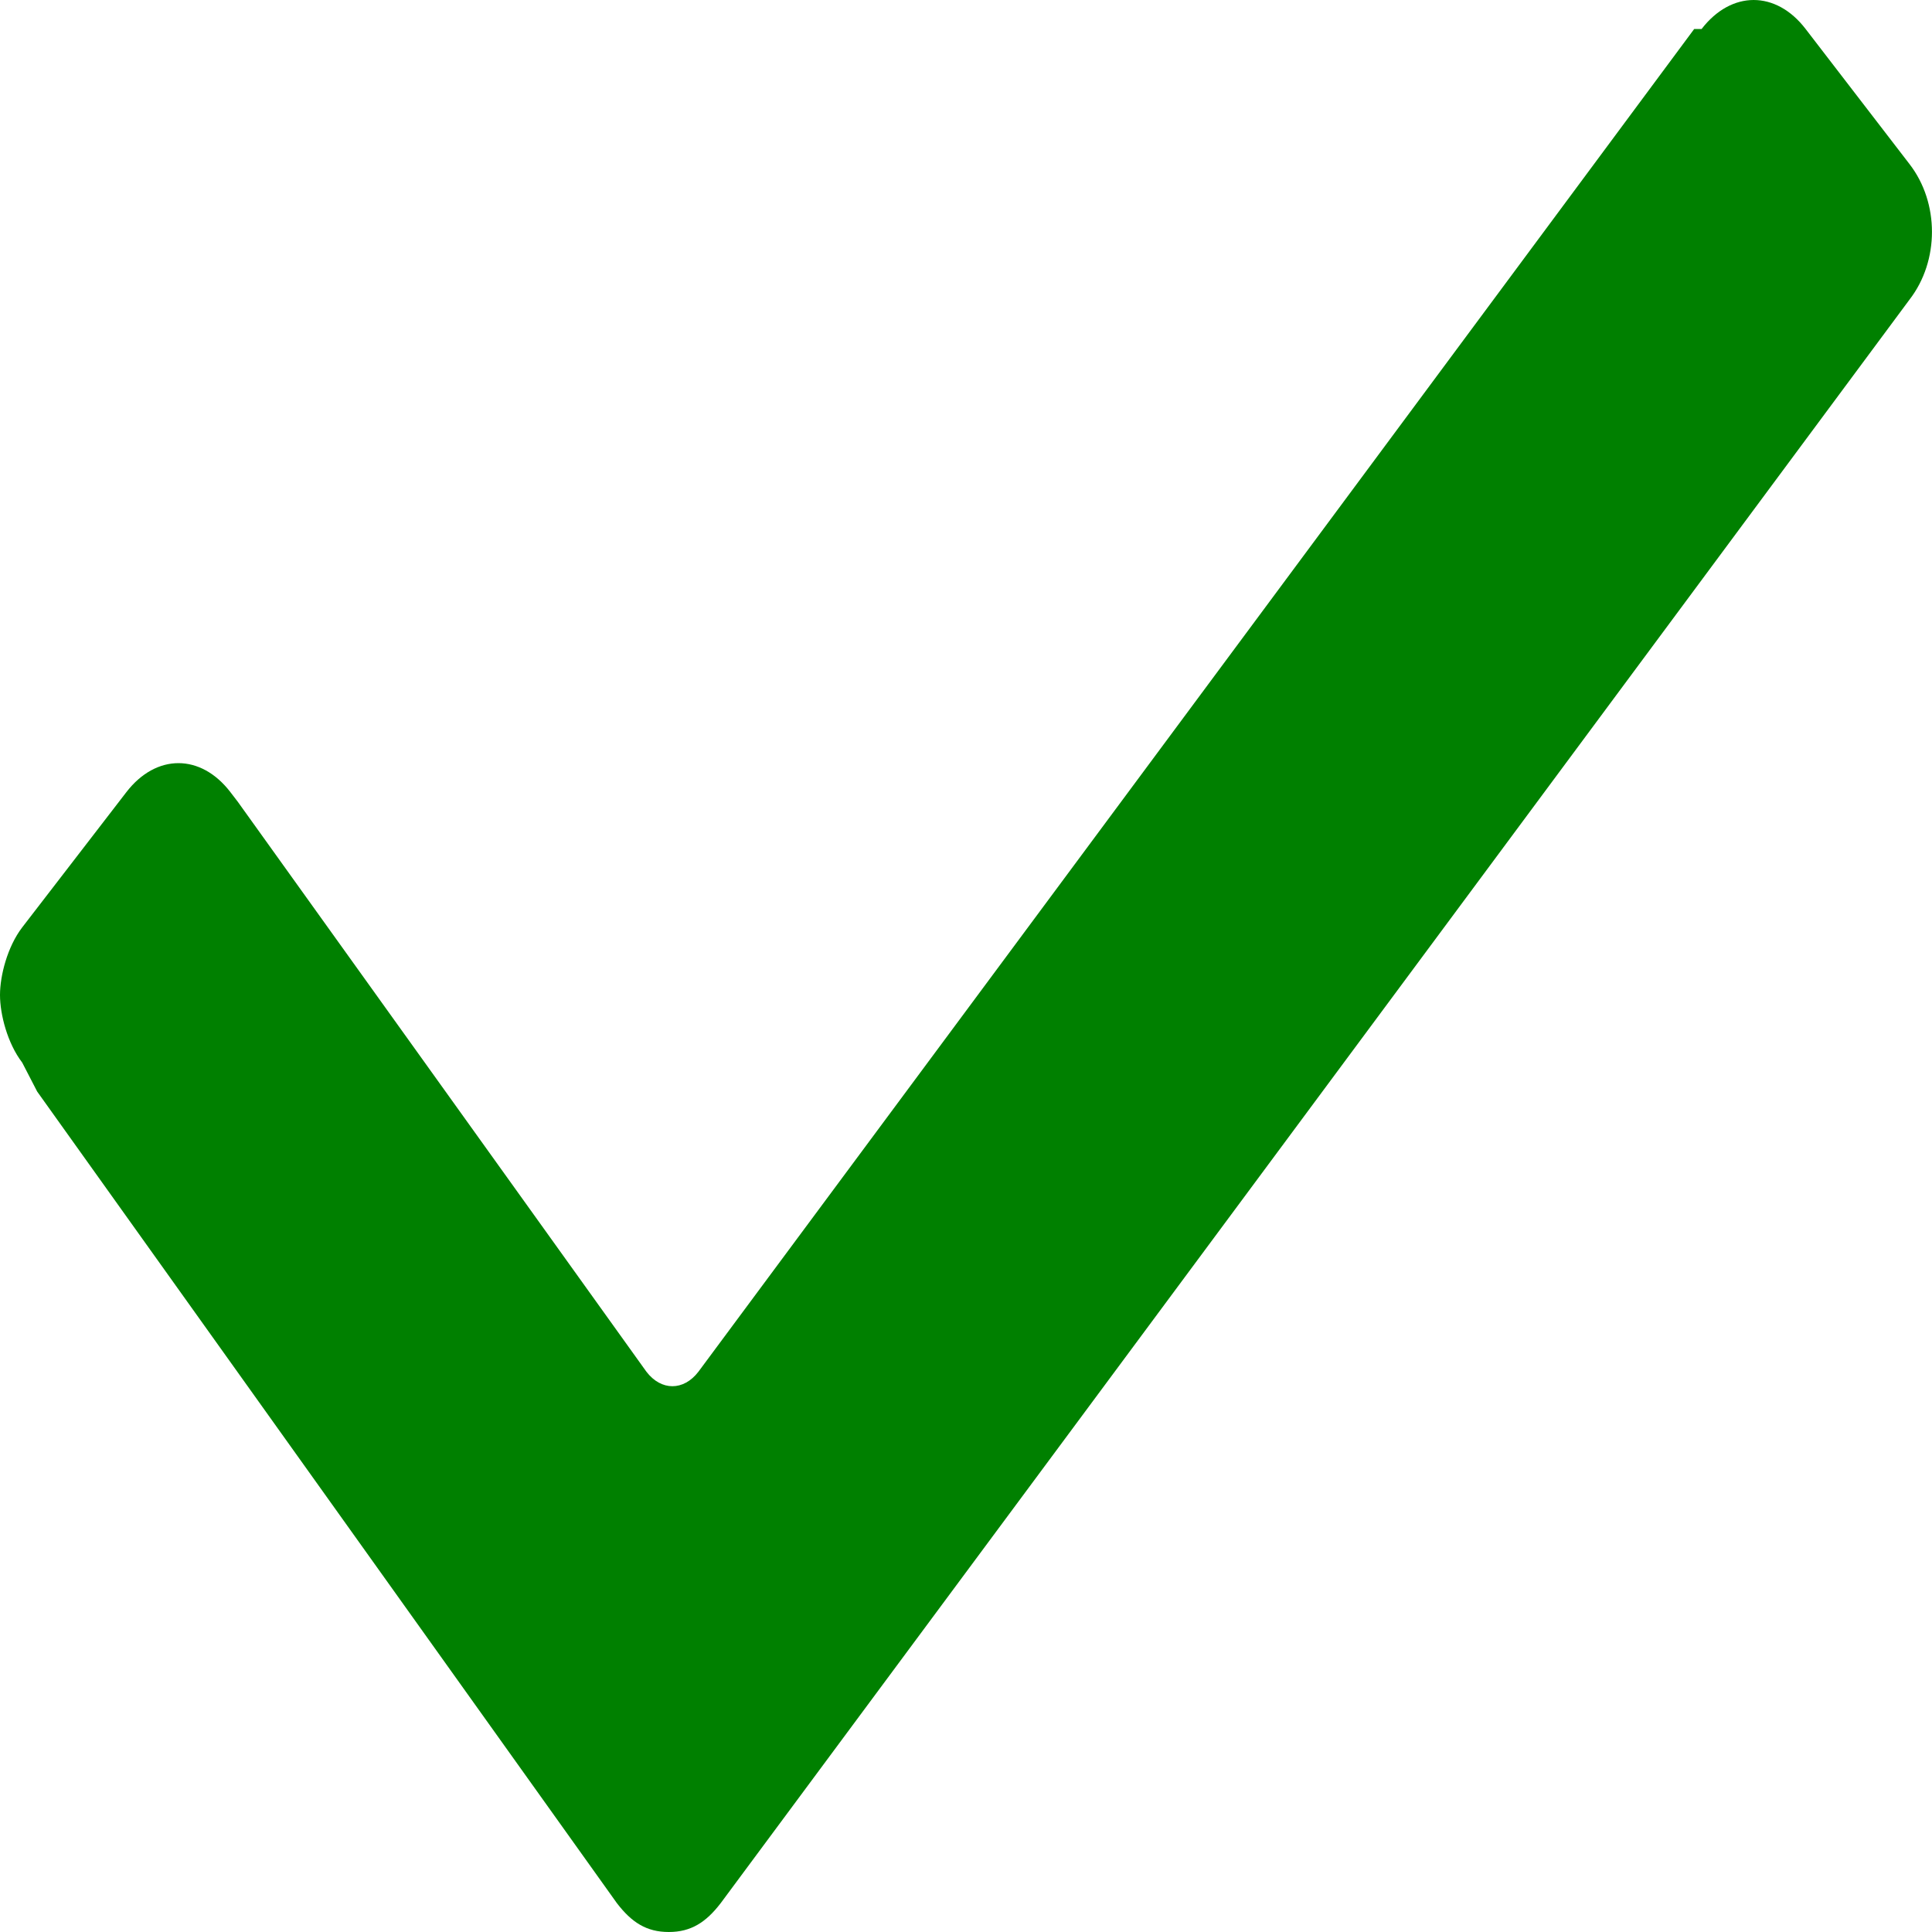
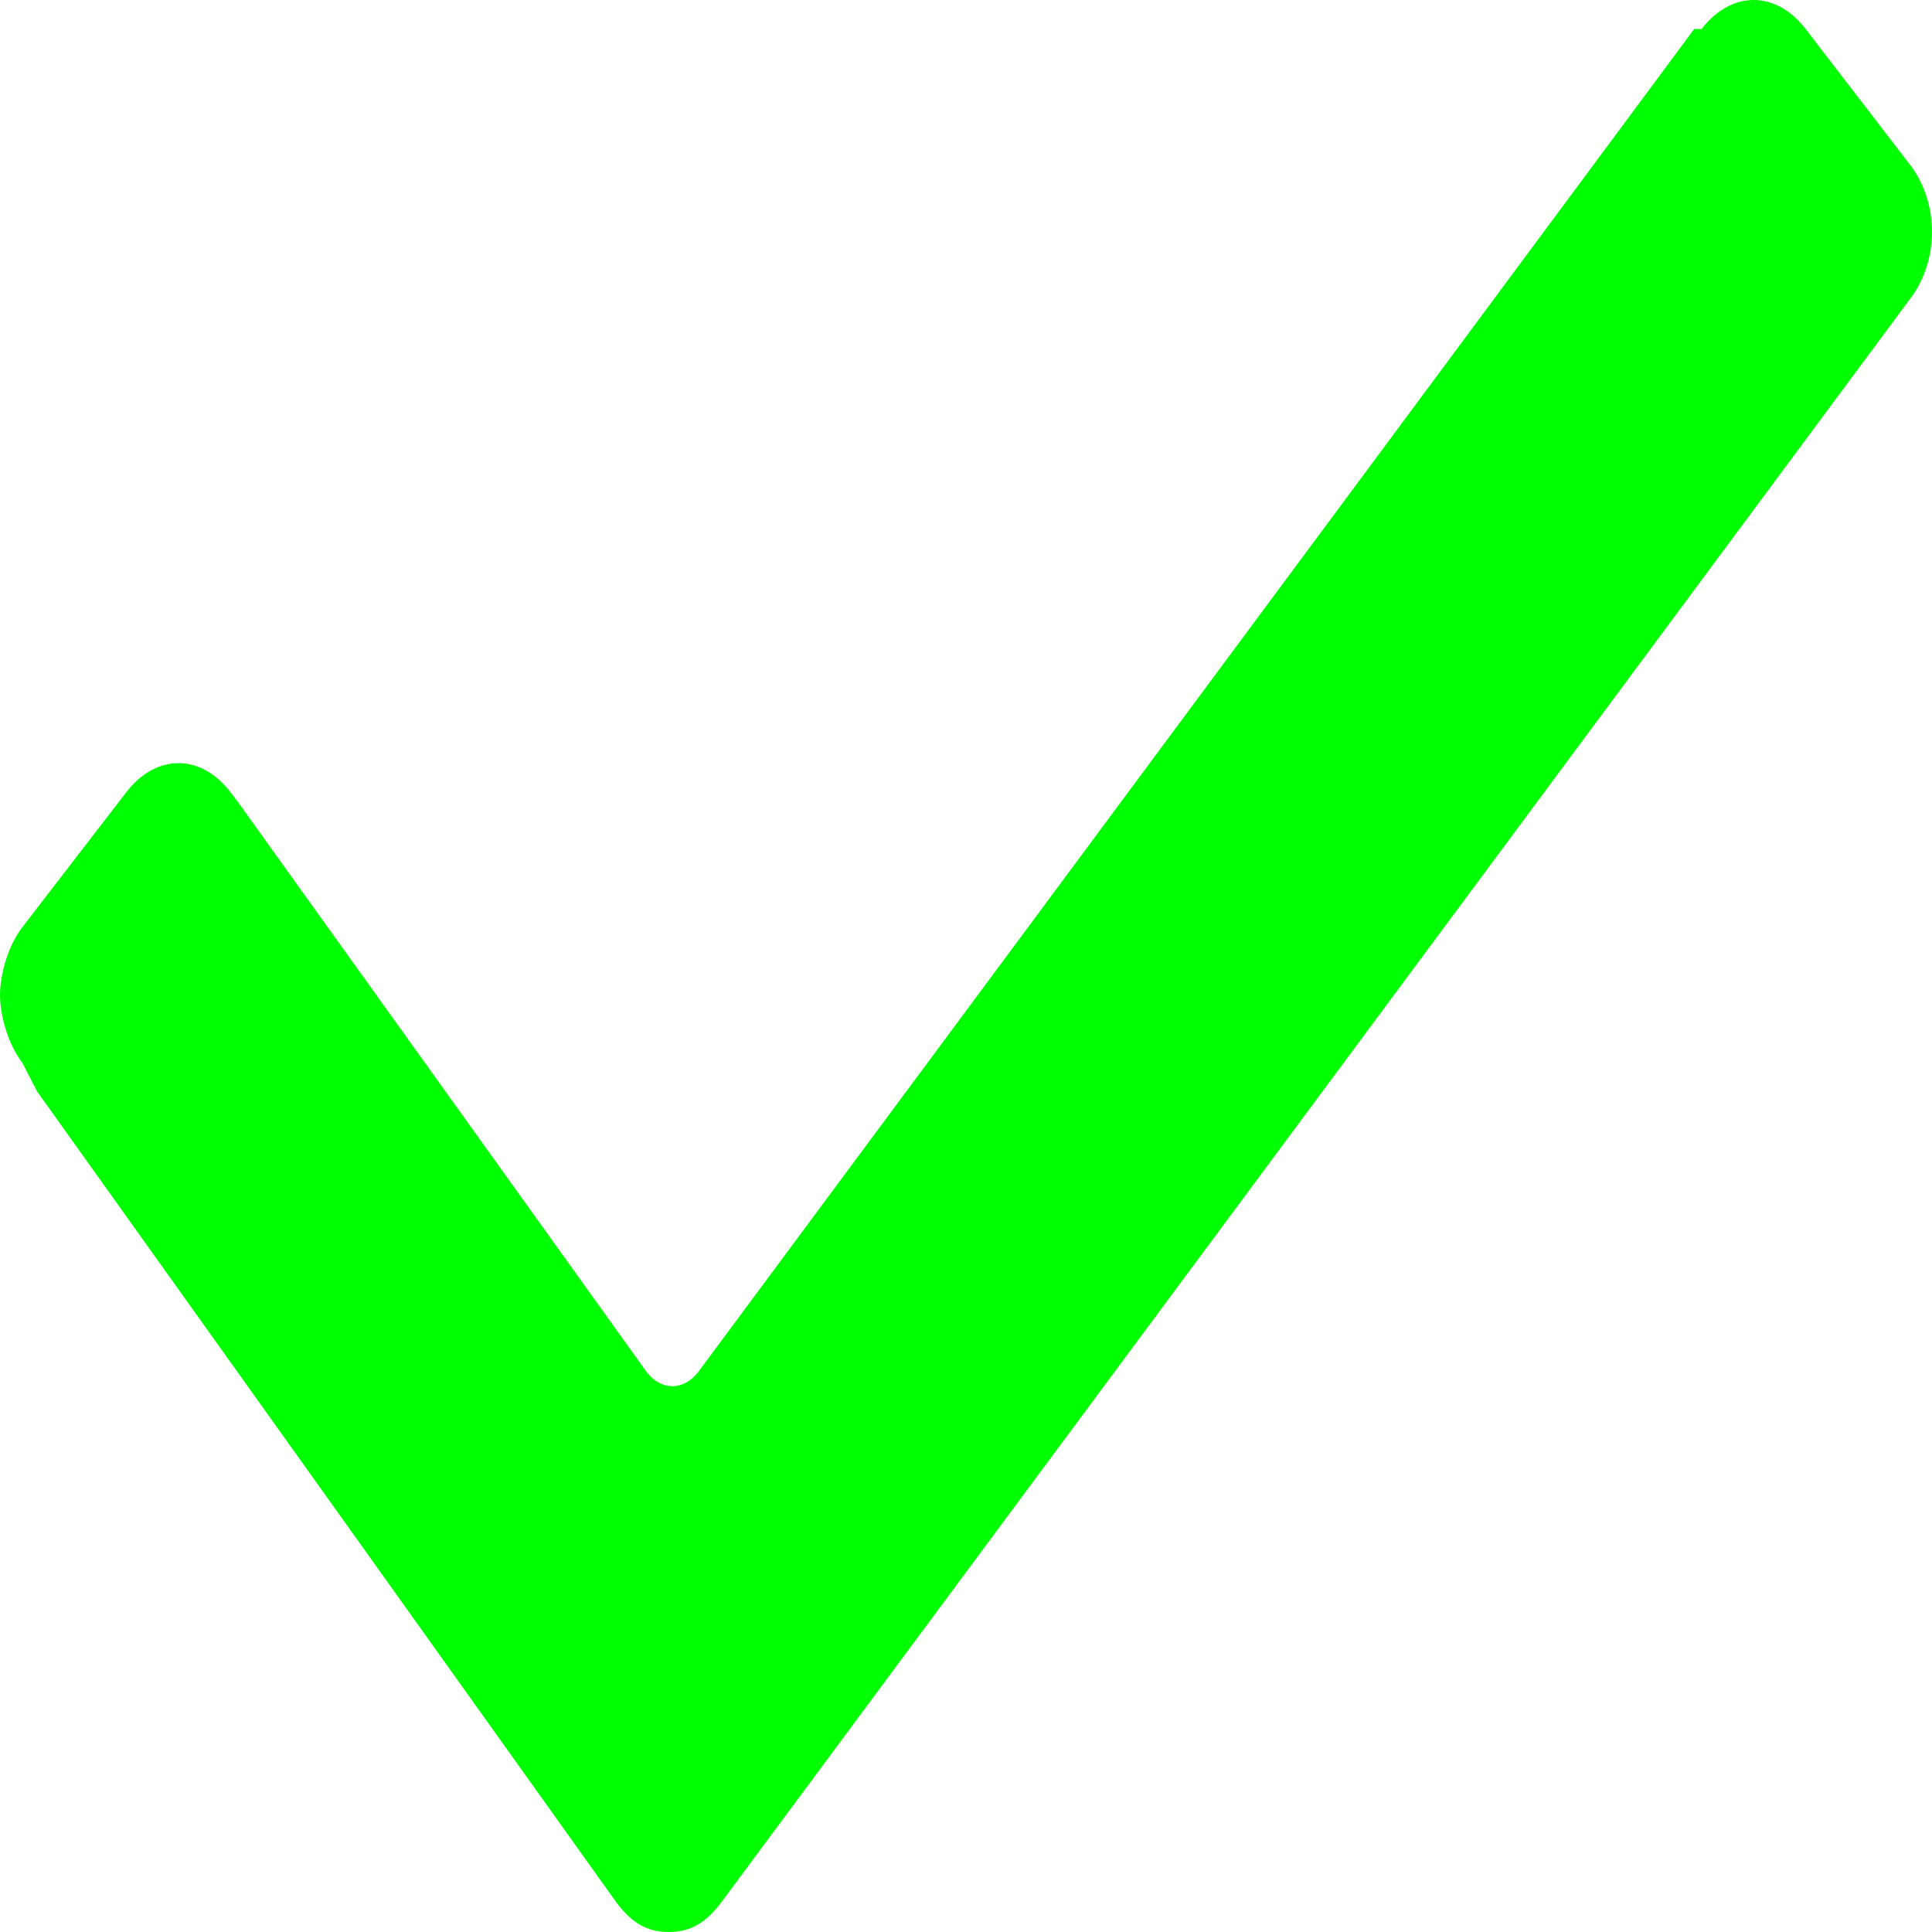
<svg xmlns="http://www.w3.org/2000/svg" version="1.1" viewBox="0 0 12 12" enable-background="new 0 0 26 26" id="svg817" width="12" height="12">
  <defs id="defs821" />
-   <path d="M 0.138,6.6 C 0.046,6.48 0,6.3 0,6.18 0,6.06 0.046,5.88 0.138,5.76 L 0.785,4.92 c 0.185,-0.24 0.462,-0.24 0.646,0 l 0.046,0.06 2.538,3.54 c 0.092,0.12 0.231,0.12 0.323,0 L 10.523,0.18 h 0.046 v 0 c 0.185,-0.24 0.462,-0.24 0.646,0 l 0.646,0.84 c 0.185,0.24 0.185,0.6 0,0.84 v 0 L 4.477,11.82 C 4.385,11.94 4.292,12 4.154,12 4.015,12 3.923,11.94 3.831,11.82 L 0.231,6.78 Z" id="path815" style="fill:#008000;stroke-width:0.526" />
+   <path d="M 0.138,6.6 C 0.046,6.48 0,6.3 0,6.18 0,6.06 0.046,5.88 0.138,5.76 L 0.785,4.92 c 0.185,-0.24 0.462,-0.24 0.646,0 l 0.046,0.06 2.538,3.54 c 0.092,0.12 0.231,0.12 0.323,0 L 10.523,0.18 h 0.046 v 0 c 0.185,-0.24 0.462,-0.24 0.646,0 l 0.646,0.84 c 0.185,0.24 0.185,0.6 0,0.84 v 0 L 4.477,11.82 C 4.385,11.94 4.292,12 4.154,12 4.015,12 3.923,11.94 3.831,11.82 L 0.231,6.78 Z" id="path815" style="fill:#00ff00;stroke-width:0.526" />
</svg>
